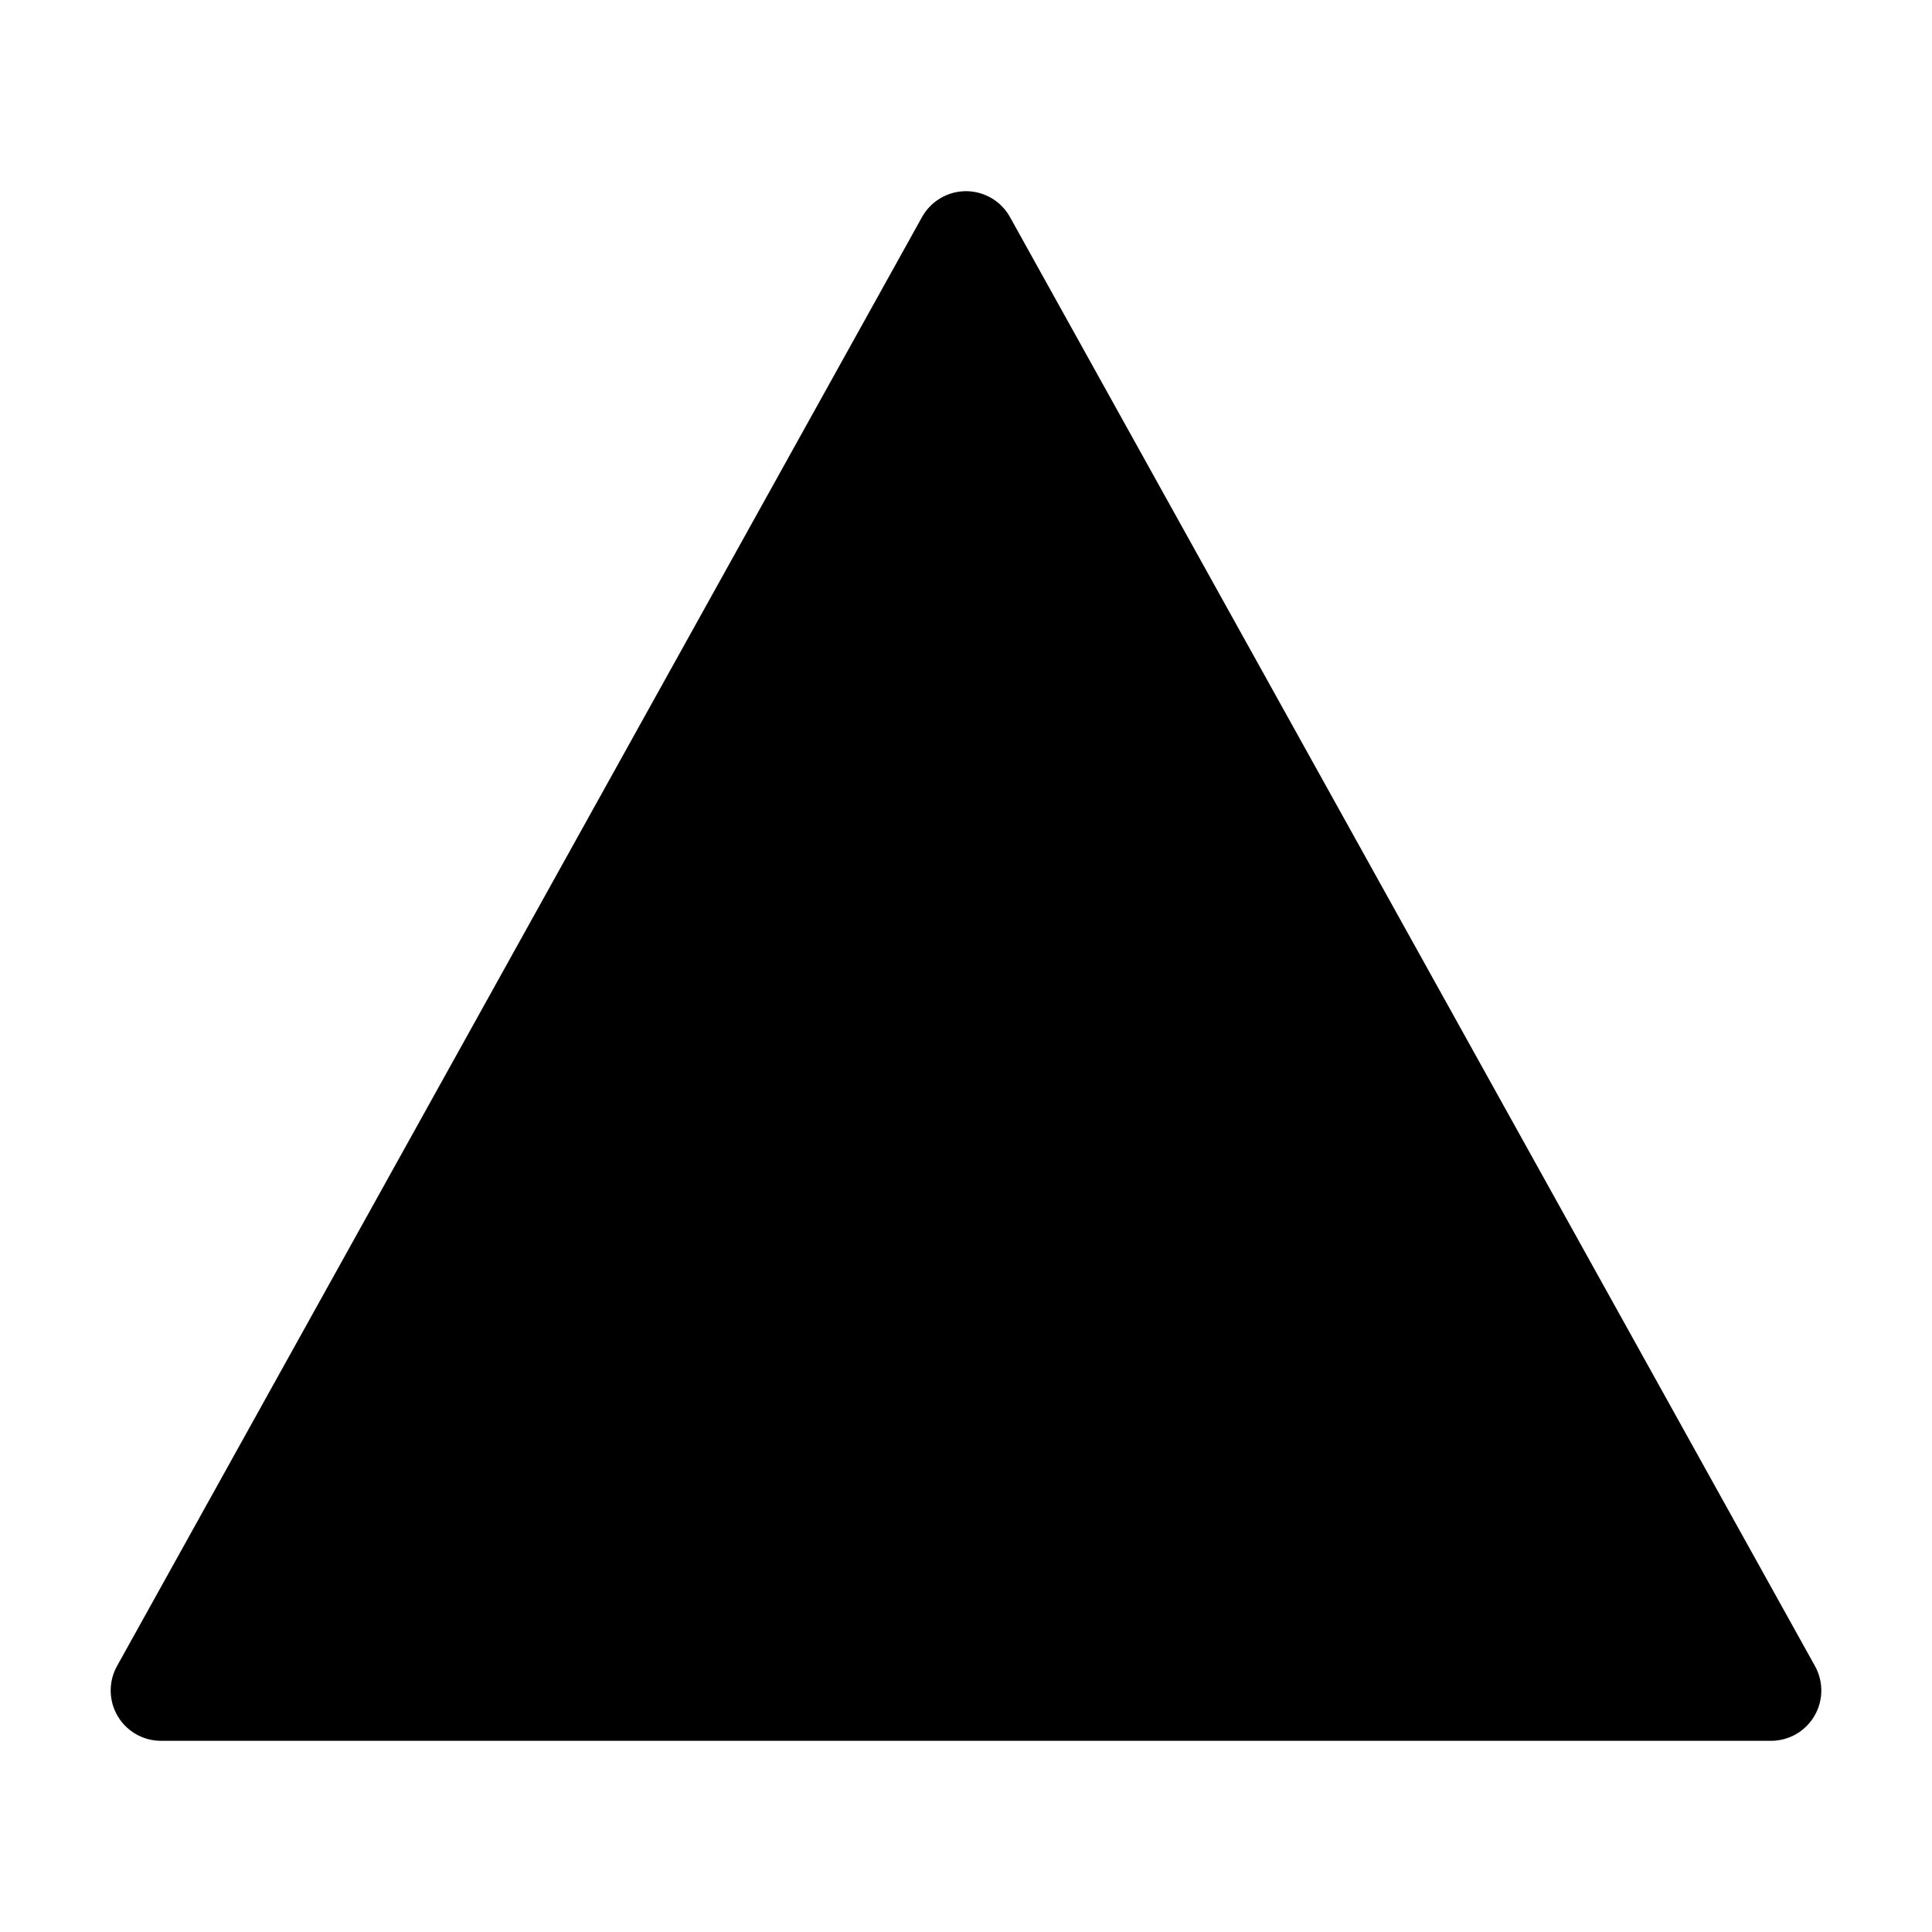
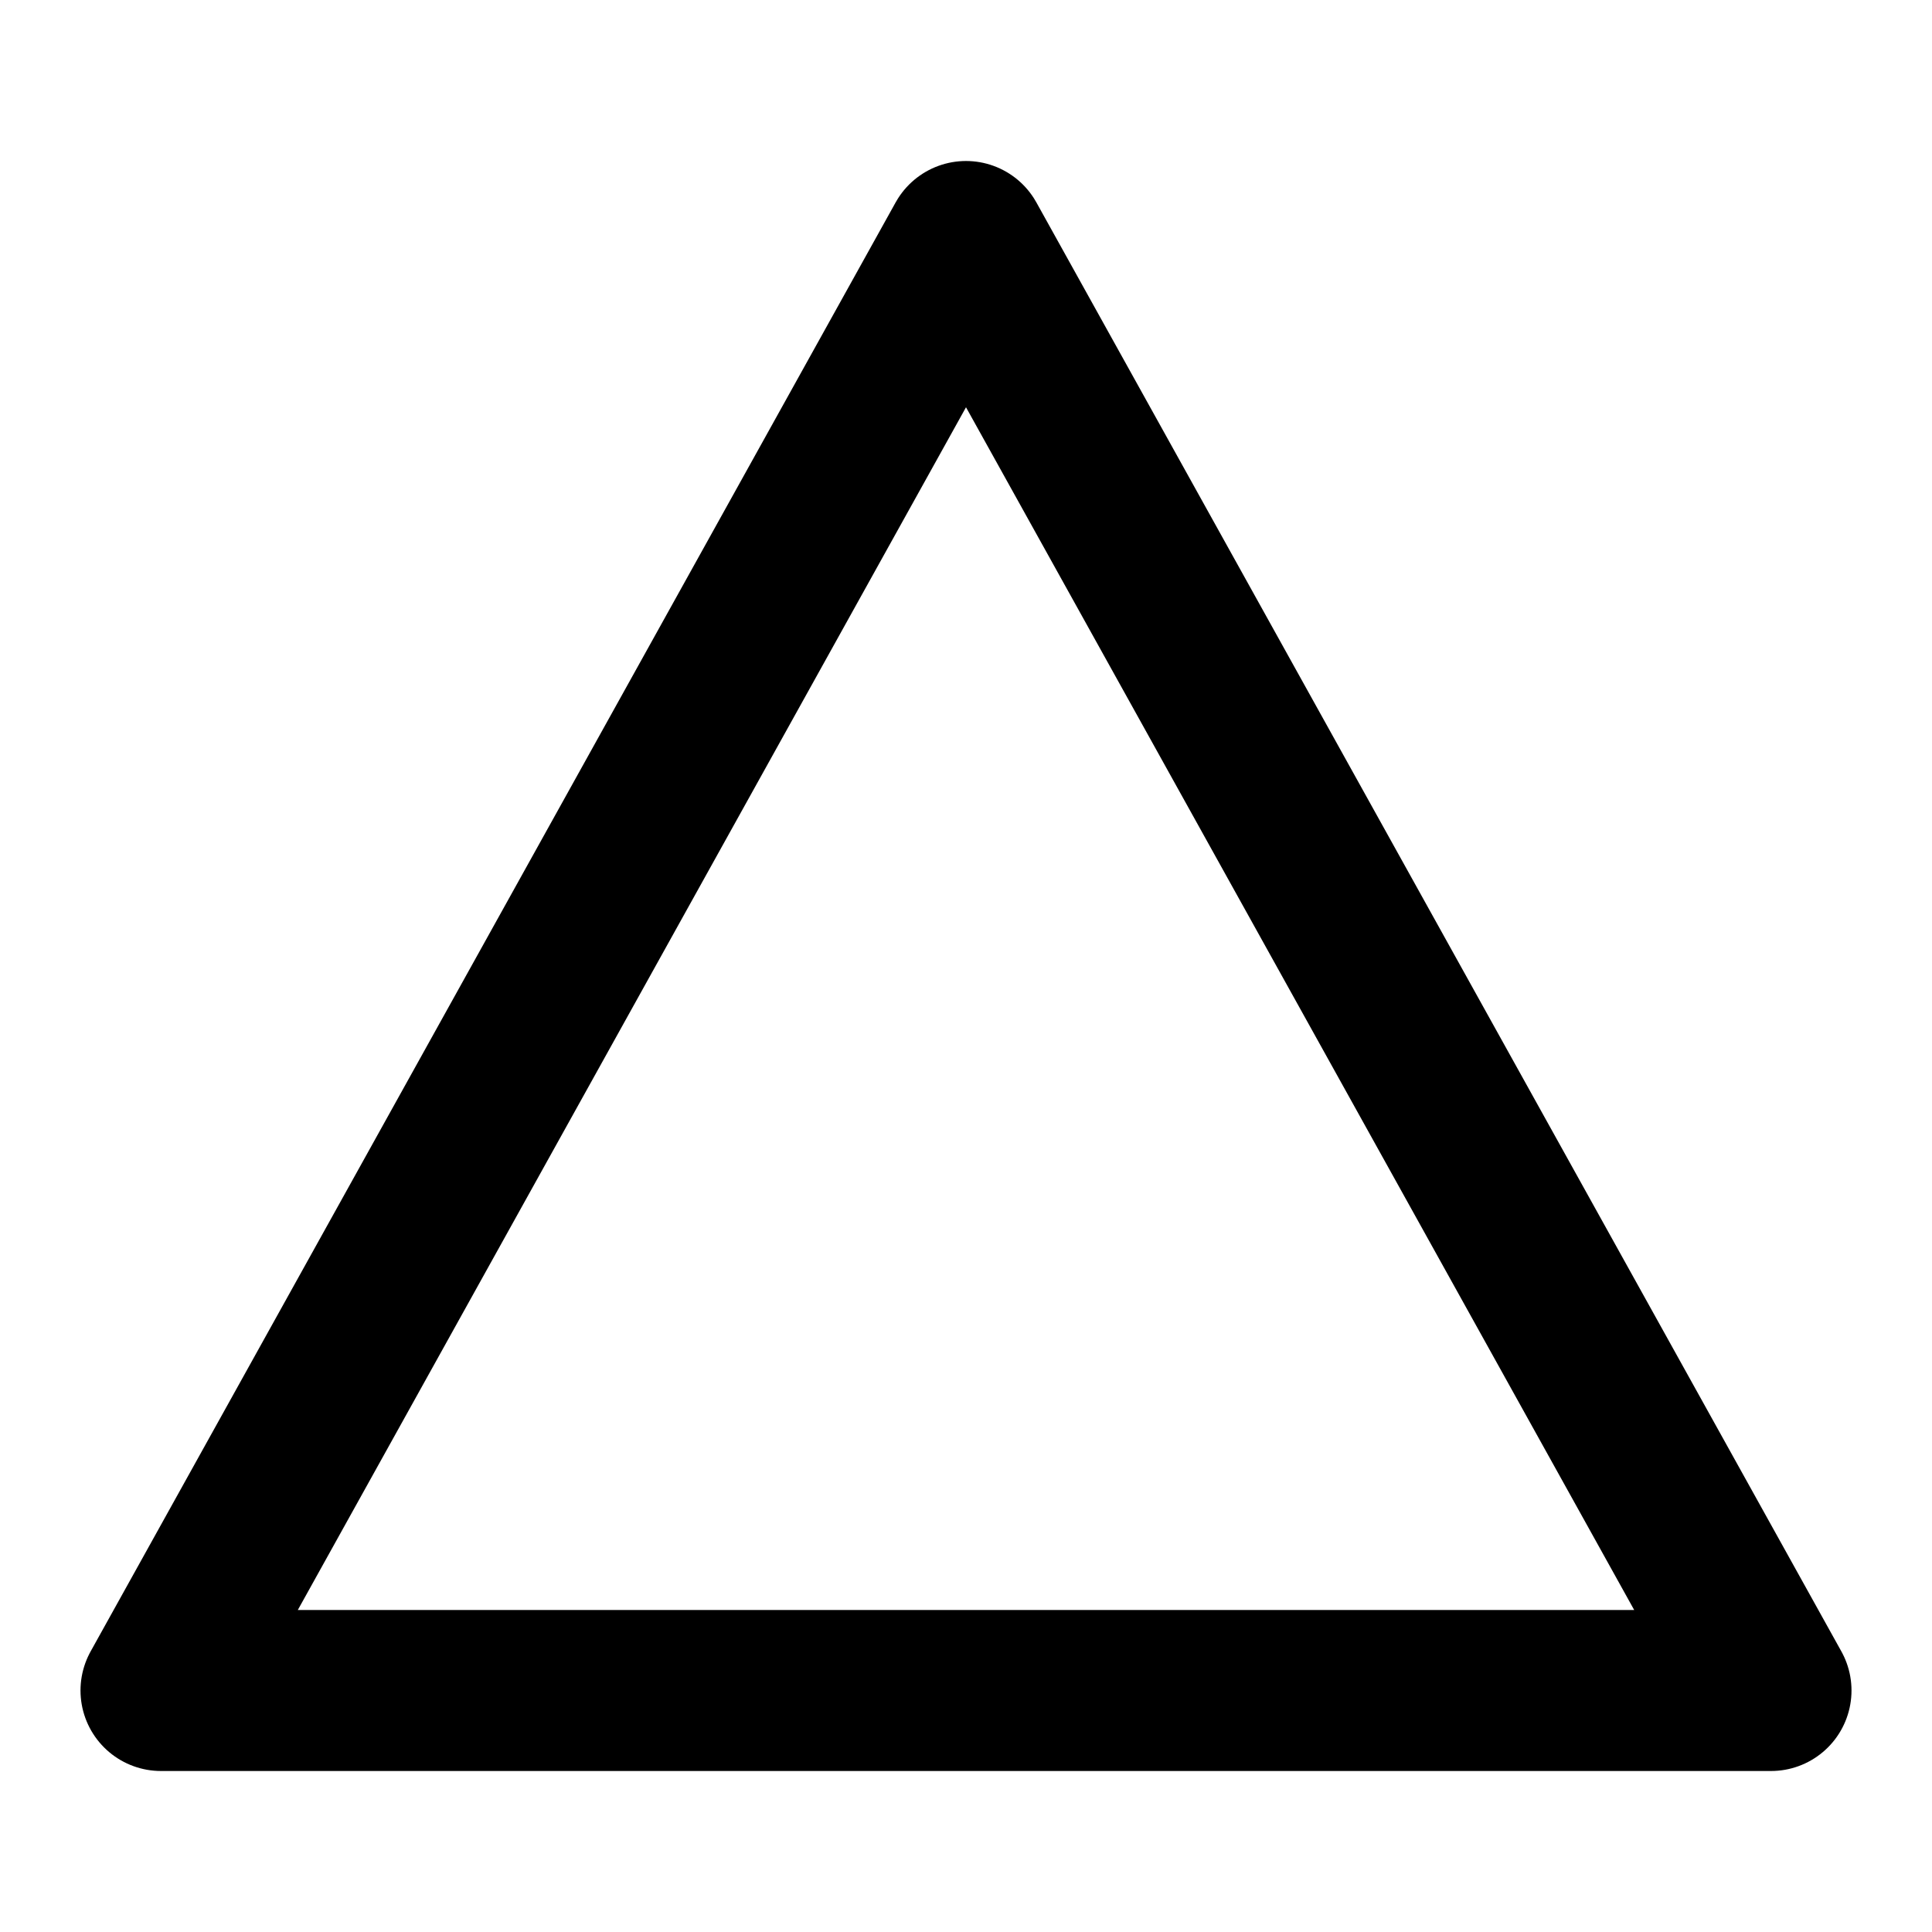
- <svg xmlns="http://www.w3.org/2000/svg" viewBox="0 0 24 24" role="img" aria-label="HaxrByte mark" fill="currentColor" stroke="currentColor" stroke-linejoin="round" stroke-width="1.25">
+ <svg xmlns="http://www.w3.org/2000/svg" viewBox="0 0 24 24" role="img" aria-label="HaxrByte mark" fill="none" stroke="currentColor" stroke-linejoin="round" stroke-linecap="round" stroke-width="2">
  <polygon points="12,3 22,21 2,21" />
</svg>
